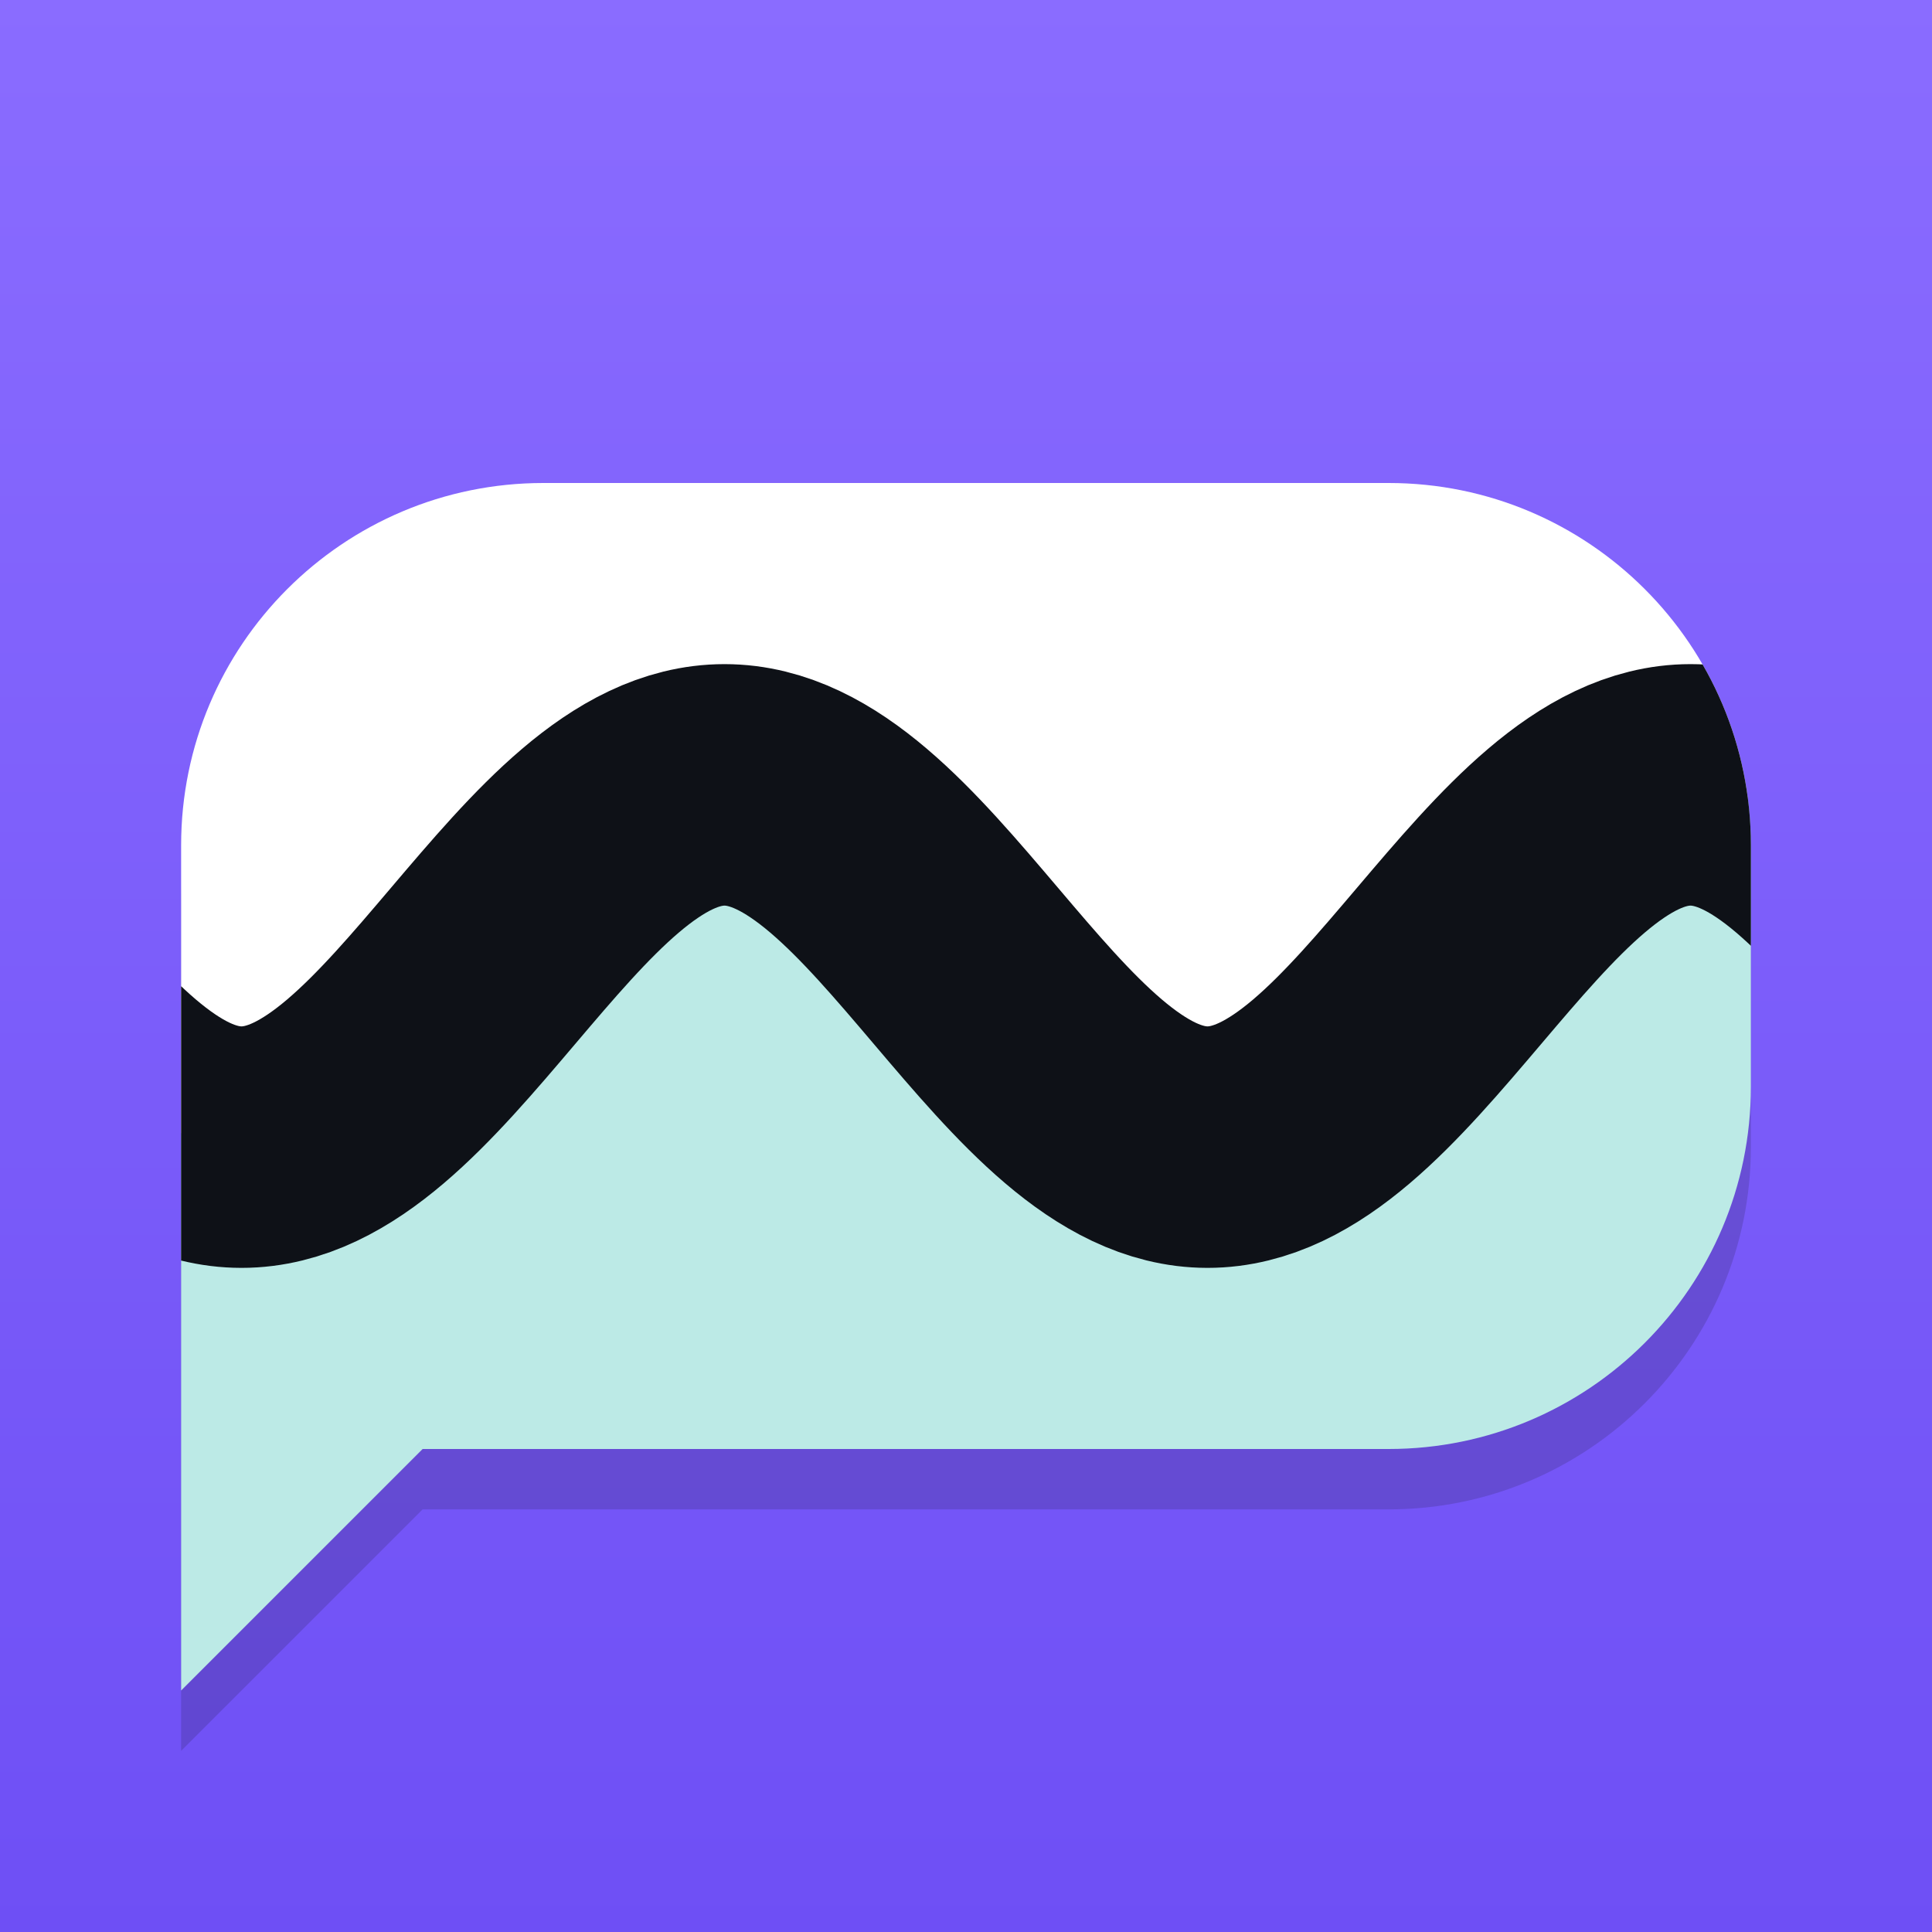
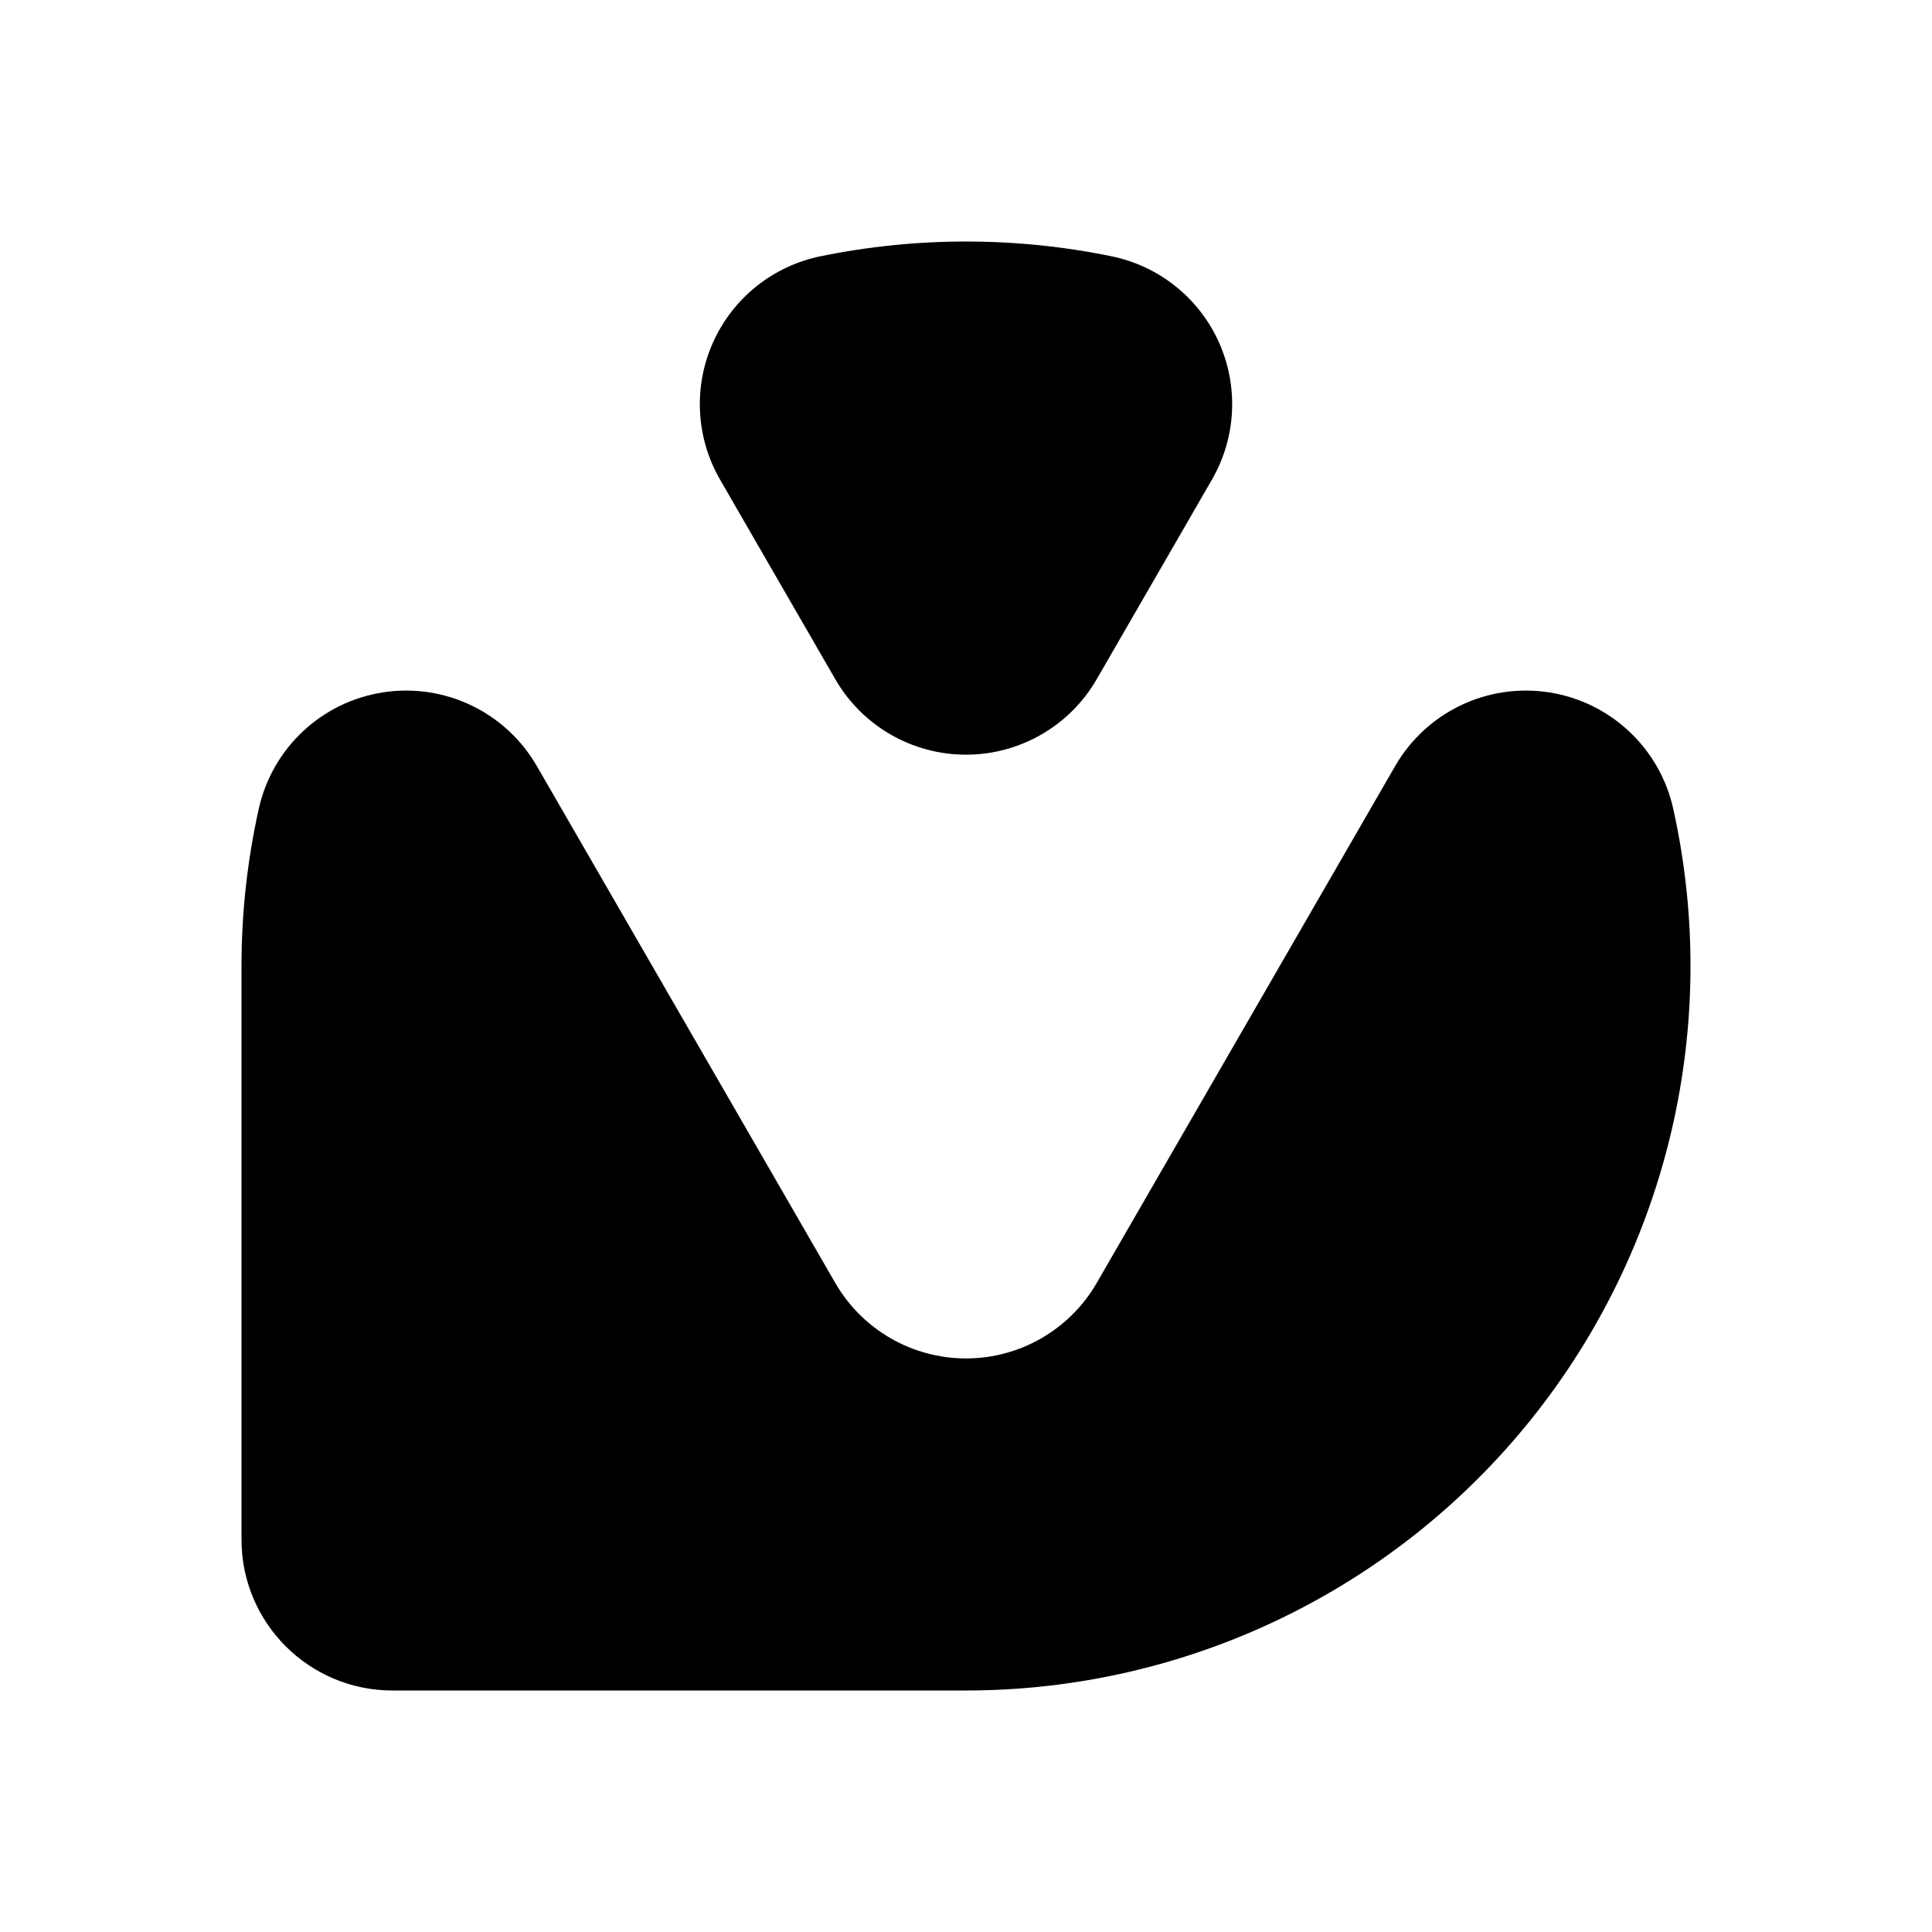
<svg xmlns="http://www.w3.org/2000/svg" width="256" height="256" viewBox="0 0 256 256">
-   <defs>
-     <linearGradient id="tile" x1="0" y1="0" x2="0" y2="1">
-       <stop offset="0" stop-color="#8a6cff" />
-       <stop offset="1" stop-color="#6e4ff5" />
-     </linearGradient>
-     <clipPath id="bubble">
-       <path d="M72 64H184A48 48 0 0 1 232 112V144A48 48 0 0 1 184 192H56L24 224V112A48 48 0 0 1 72 64Z" />
-     </clipPath>
-     <clipPath id="above">
-       <path d="M0 128C10.4 140.25 20.4 152 32 152C43.6 152 53.6 140.25 64 128C74.4 115.75 84.4 104 96 104C107.6 104 117.6 115.75 128 128C138.4 140.25 148.4 152 160 152C171.6 152 181.6 140.25 192 128C202.4 115.75 212.4 104 224 104C235.6 104 245.6 115.75 256 128V-16H0Z" />
-     </clipPath>
-     <clipPath id="below">
-       <path d="M0 128C10.4 140.25 20.4 152 32 152C43.6 152 53.6 140.25 64 128C74.4 115.75 84.4 104 96 104C107.6 104 117.6 115.75 128 128C138.4 140.25 148.4 152 160 152C171.6 152 181.6 140.25 192 128C202.4 115.75 212.4 104 224 104C235.6 104 245.6 115.75 256 128V272H0Z" />
-     </clipPath>
-   </defs>
-   <rect width="256" height="256" fill="url(#tile)" />
-   <path d="M72 64H184A48 48 0 0 1 232 112V144A48 48 0 0 1 184 192H56L24 224V112A48 48 0 0 1 72 64Z" fill="#0e1117" fill-opacity=".16" transform="translate(0 8)" />
-   <path d="M72 64H184A48 48 0 0 1 232 112V144A48 48 0 0 1 184 192H56L24 224V112A48 48 0 0 1 72 64Z" fill="#bceae6" clip-path="url(#below)" />
-   <path d="M72 64H184A48 48 0 0 1 232 112V144A48 48 0 0 1 184 192H56L24 224V112A48 48 0 0 1 72 64Z" fill="#ffffff" clip-path="url(#above)" />
-   <path d="M0 128C10.4 140.25 20.4 152 32 152C43.6 152 53.6 140.25 64 128C74.4 115.75 84.4 104 96 104C107.6 104 117.6 115.75 128 128C138.4 140.25 148.4 152 160 152C171.6 152 181.6 140.25 192 128C202.4 115.75 212.4 104 224 104C235.6 104 245.6 115.75 256 128" fill="none" stroke="#0e1117" stroke-width="32" clip-path="url(#bubble)" />
+   <rect width="256" height="256" fill="#ffffff" />
+   <path fill="#000000" d="M221.71 107.16A96 96 0 0 1 128 224L52 224A20 20 0 0 1 32 204L32 128A96 96 0 0 1 34.29 107.16A20 20 0 0 1 71.13 101.5L110.68 170A20 20 0 0 0 145.32 170L184.87 101.5A20 20 0 0 1 221.71 107.16ZM145.32 90L160.59 63.55A20 20 0 0 0 147.29 33.96A96 96 0 0 0 108.71 33.96A20 20 0 0 0 95.41 63.55L110.68 90A20 20 0 0 0 145.32 90Z" />
</svg>
